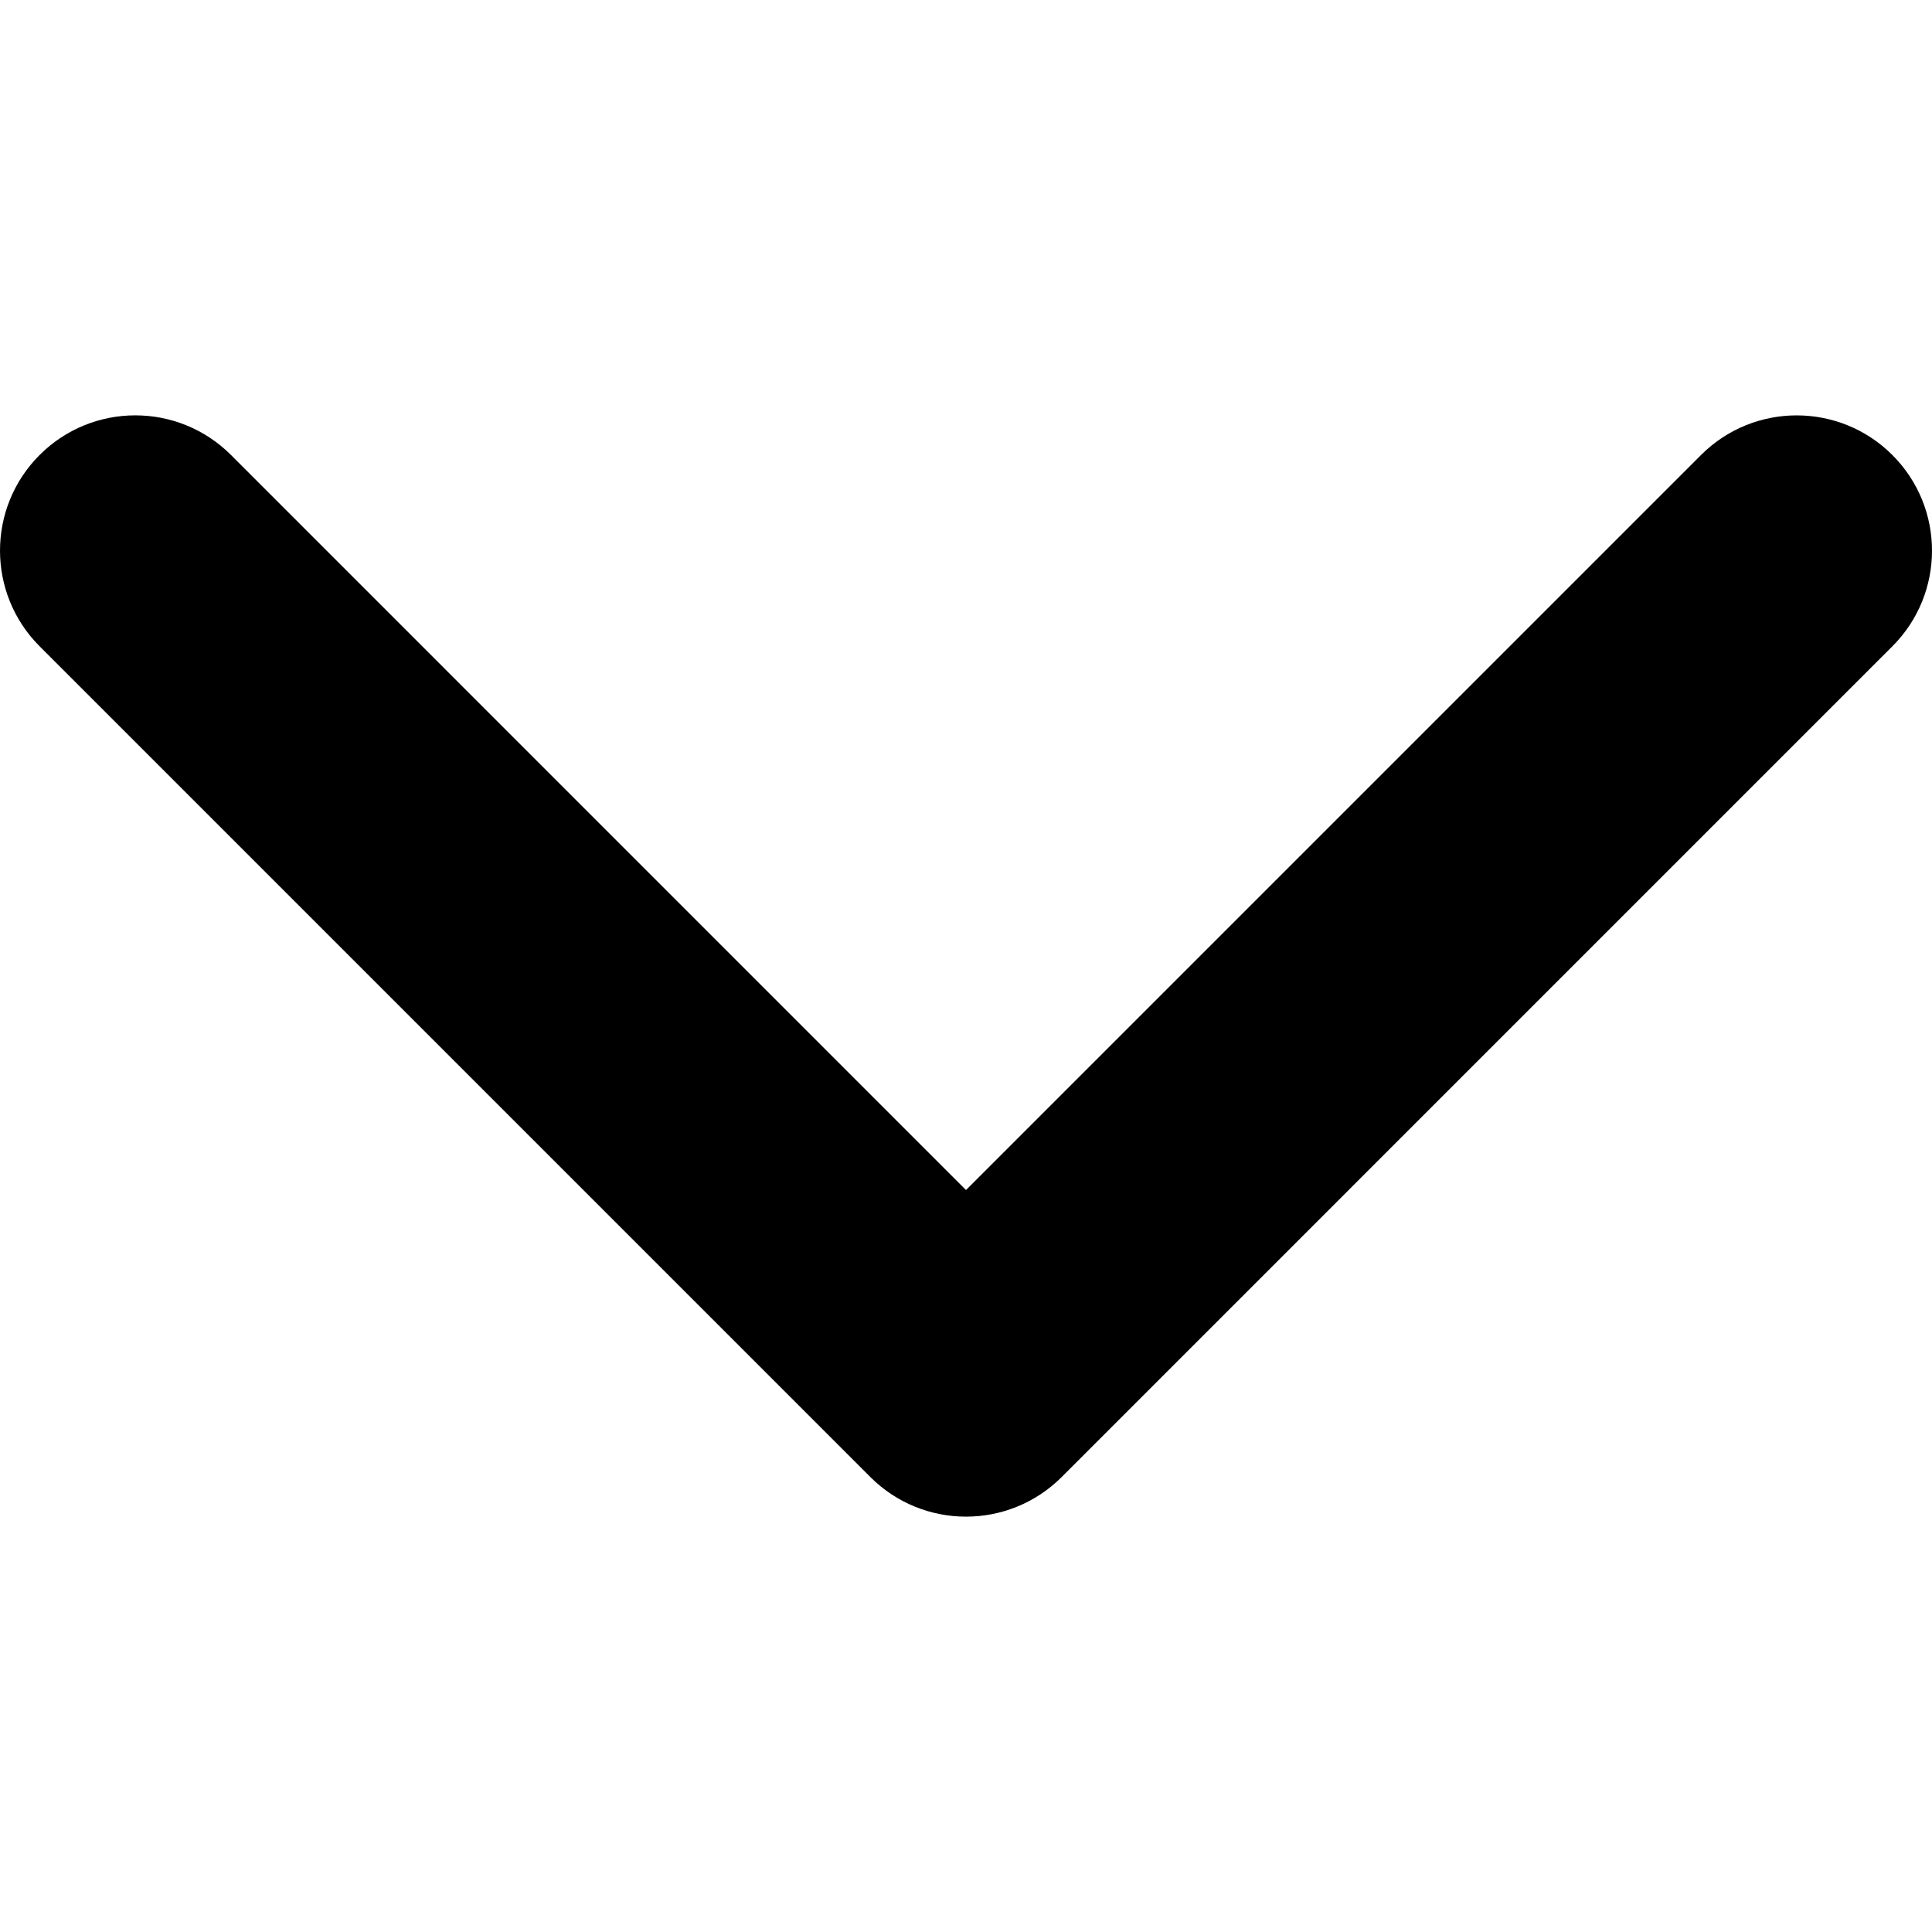
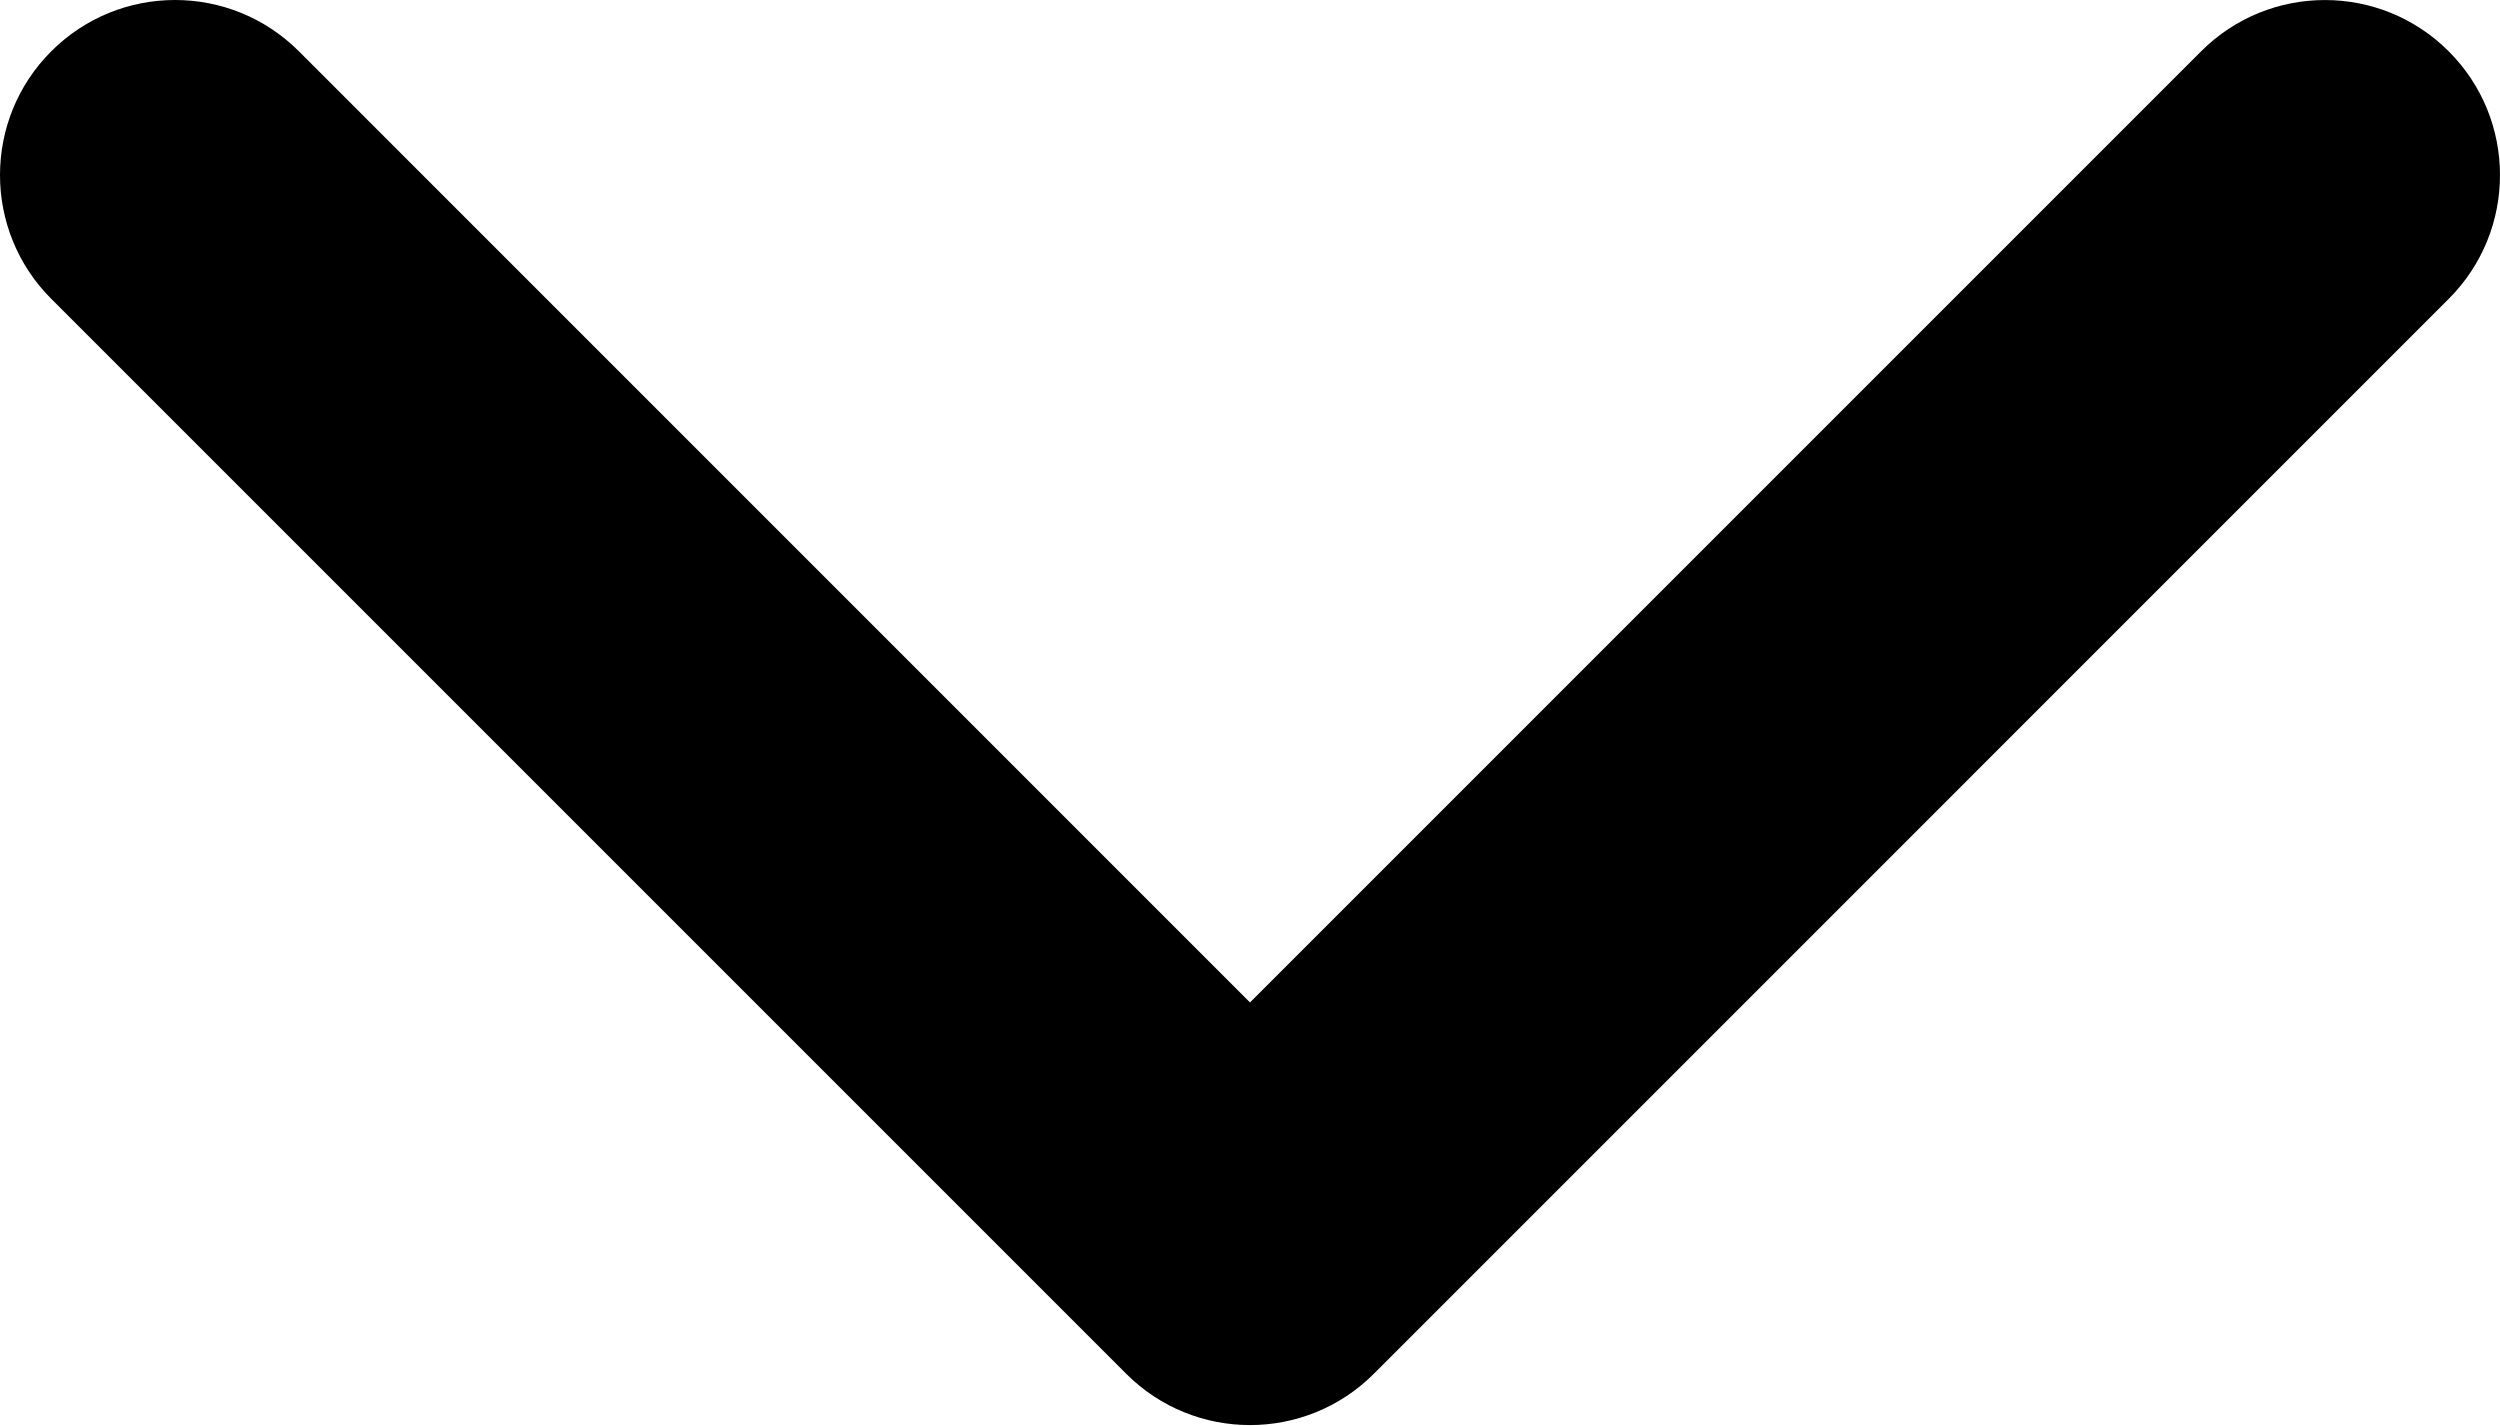
- <svg xmlns="http://www.w3.org/2000/svg" viewBox="0 0 451.847 451.847" style="enable-background:new 0 0 451.847 451.847">
-   <path d="M225.923,354.706c-8.098,0-16.195-3.092-22.369-9.263L9.27,151.157c-12.359-12.359-12.359-32.397,0-44.751 c12.354-12.354,32.388-12.354,44.748,0l171.905,171.915l171.906-171.909c12.359-12.354,32.391-12.354,44.744,0 c12.365,12.354,12.365,32.392,0,44.751L248.292,345.449C242.115,351.621,234.018,354.706,225.923,354.706z" />
+ <svg xmlns="http://www.w3.org/2000/svg" viewBox="0 0 451.846 257.565">
+   <path d="m 225.922,257.565 c -8.098,0 -16.195,-3.092 -22.369,-9.263 L 9.269,54.017 c -12.359,-12.359 -12.359,-32.397 0,-44.751 12.354,-12.354 32.388,-12.354 44.748,0 l 171.905,171.915 171.906,-171.909 c 12.359,-12.354 32.391,-12.354 44.744,0 12.365,12.354 12.365,32.392 0,44.751 l -194.281,194.286 c -6.177,6.172 -14.274,9.257 -22.369,9.257 z" />
</svg>
